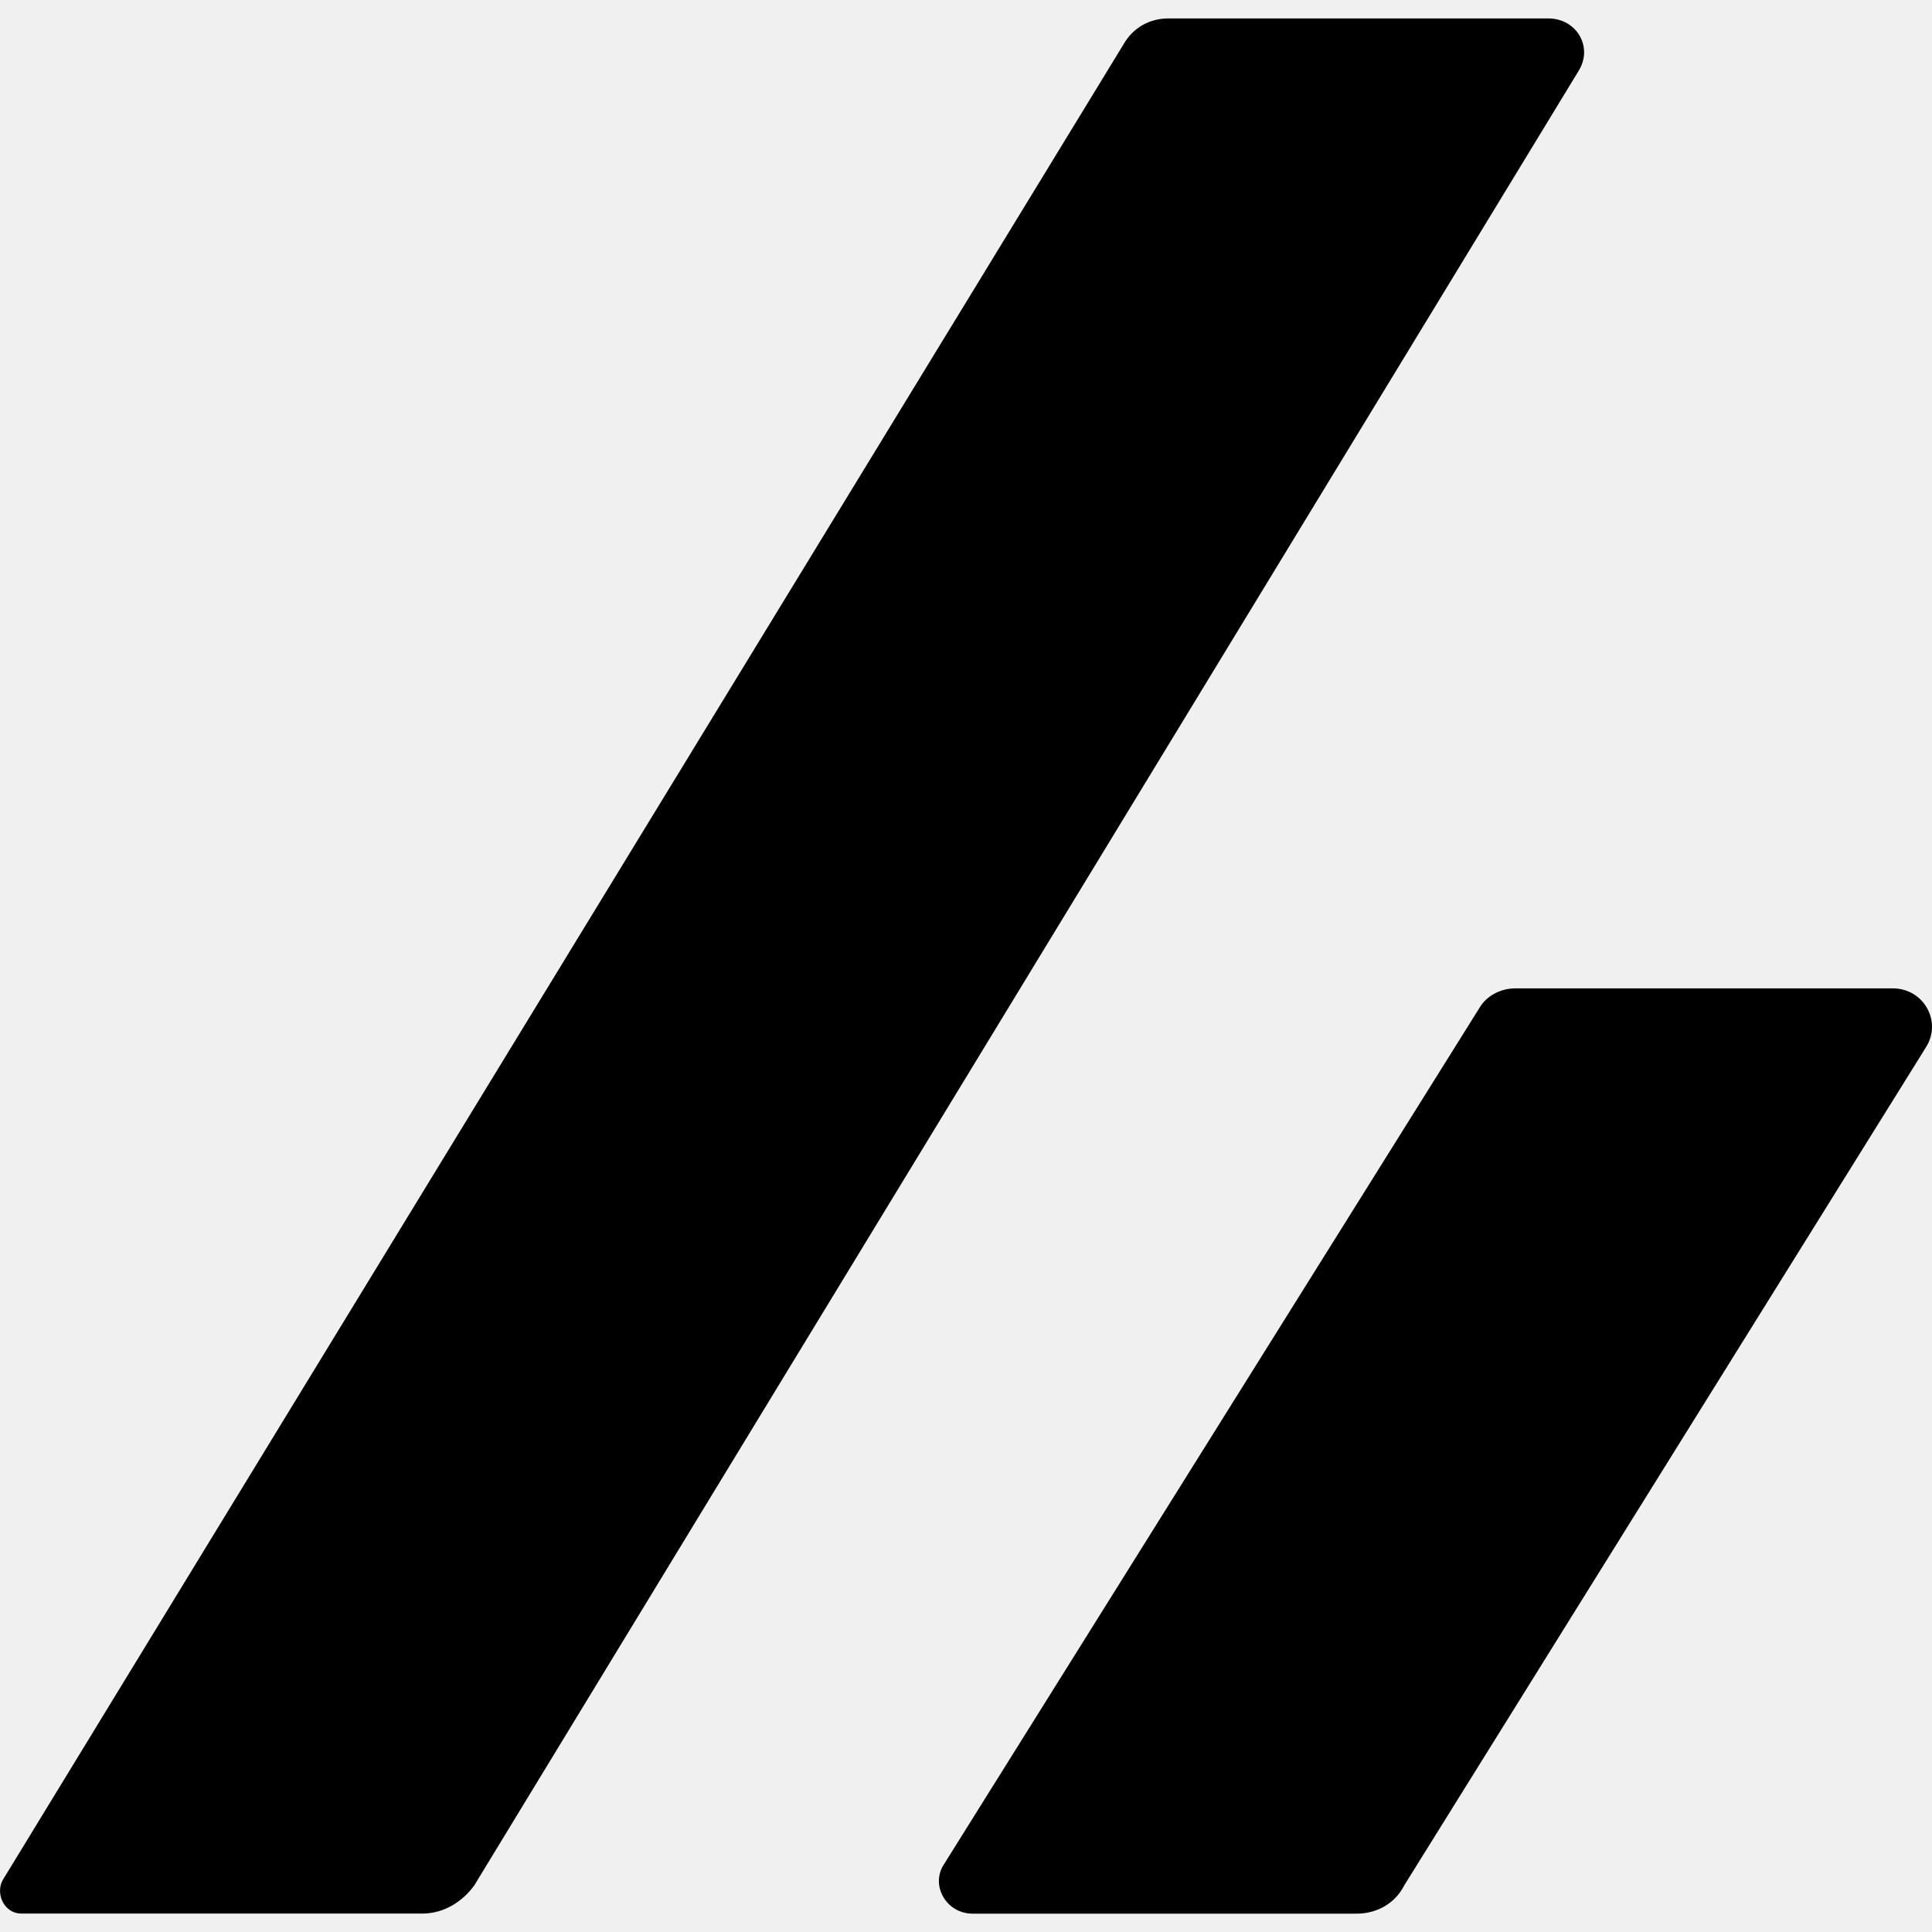
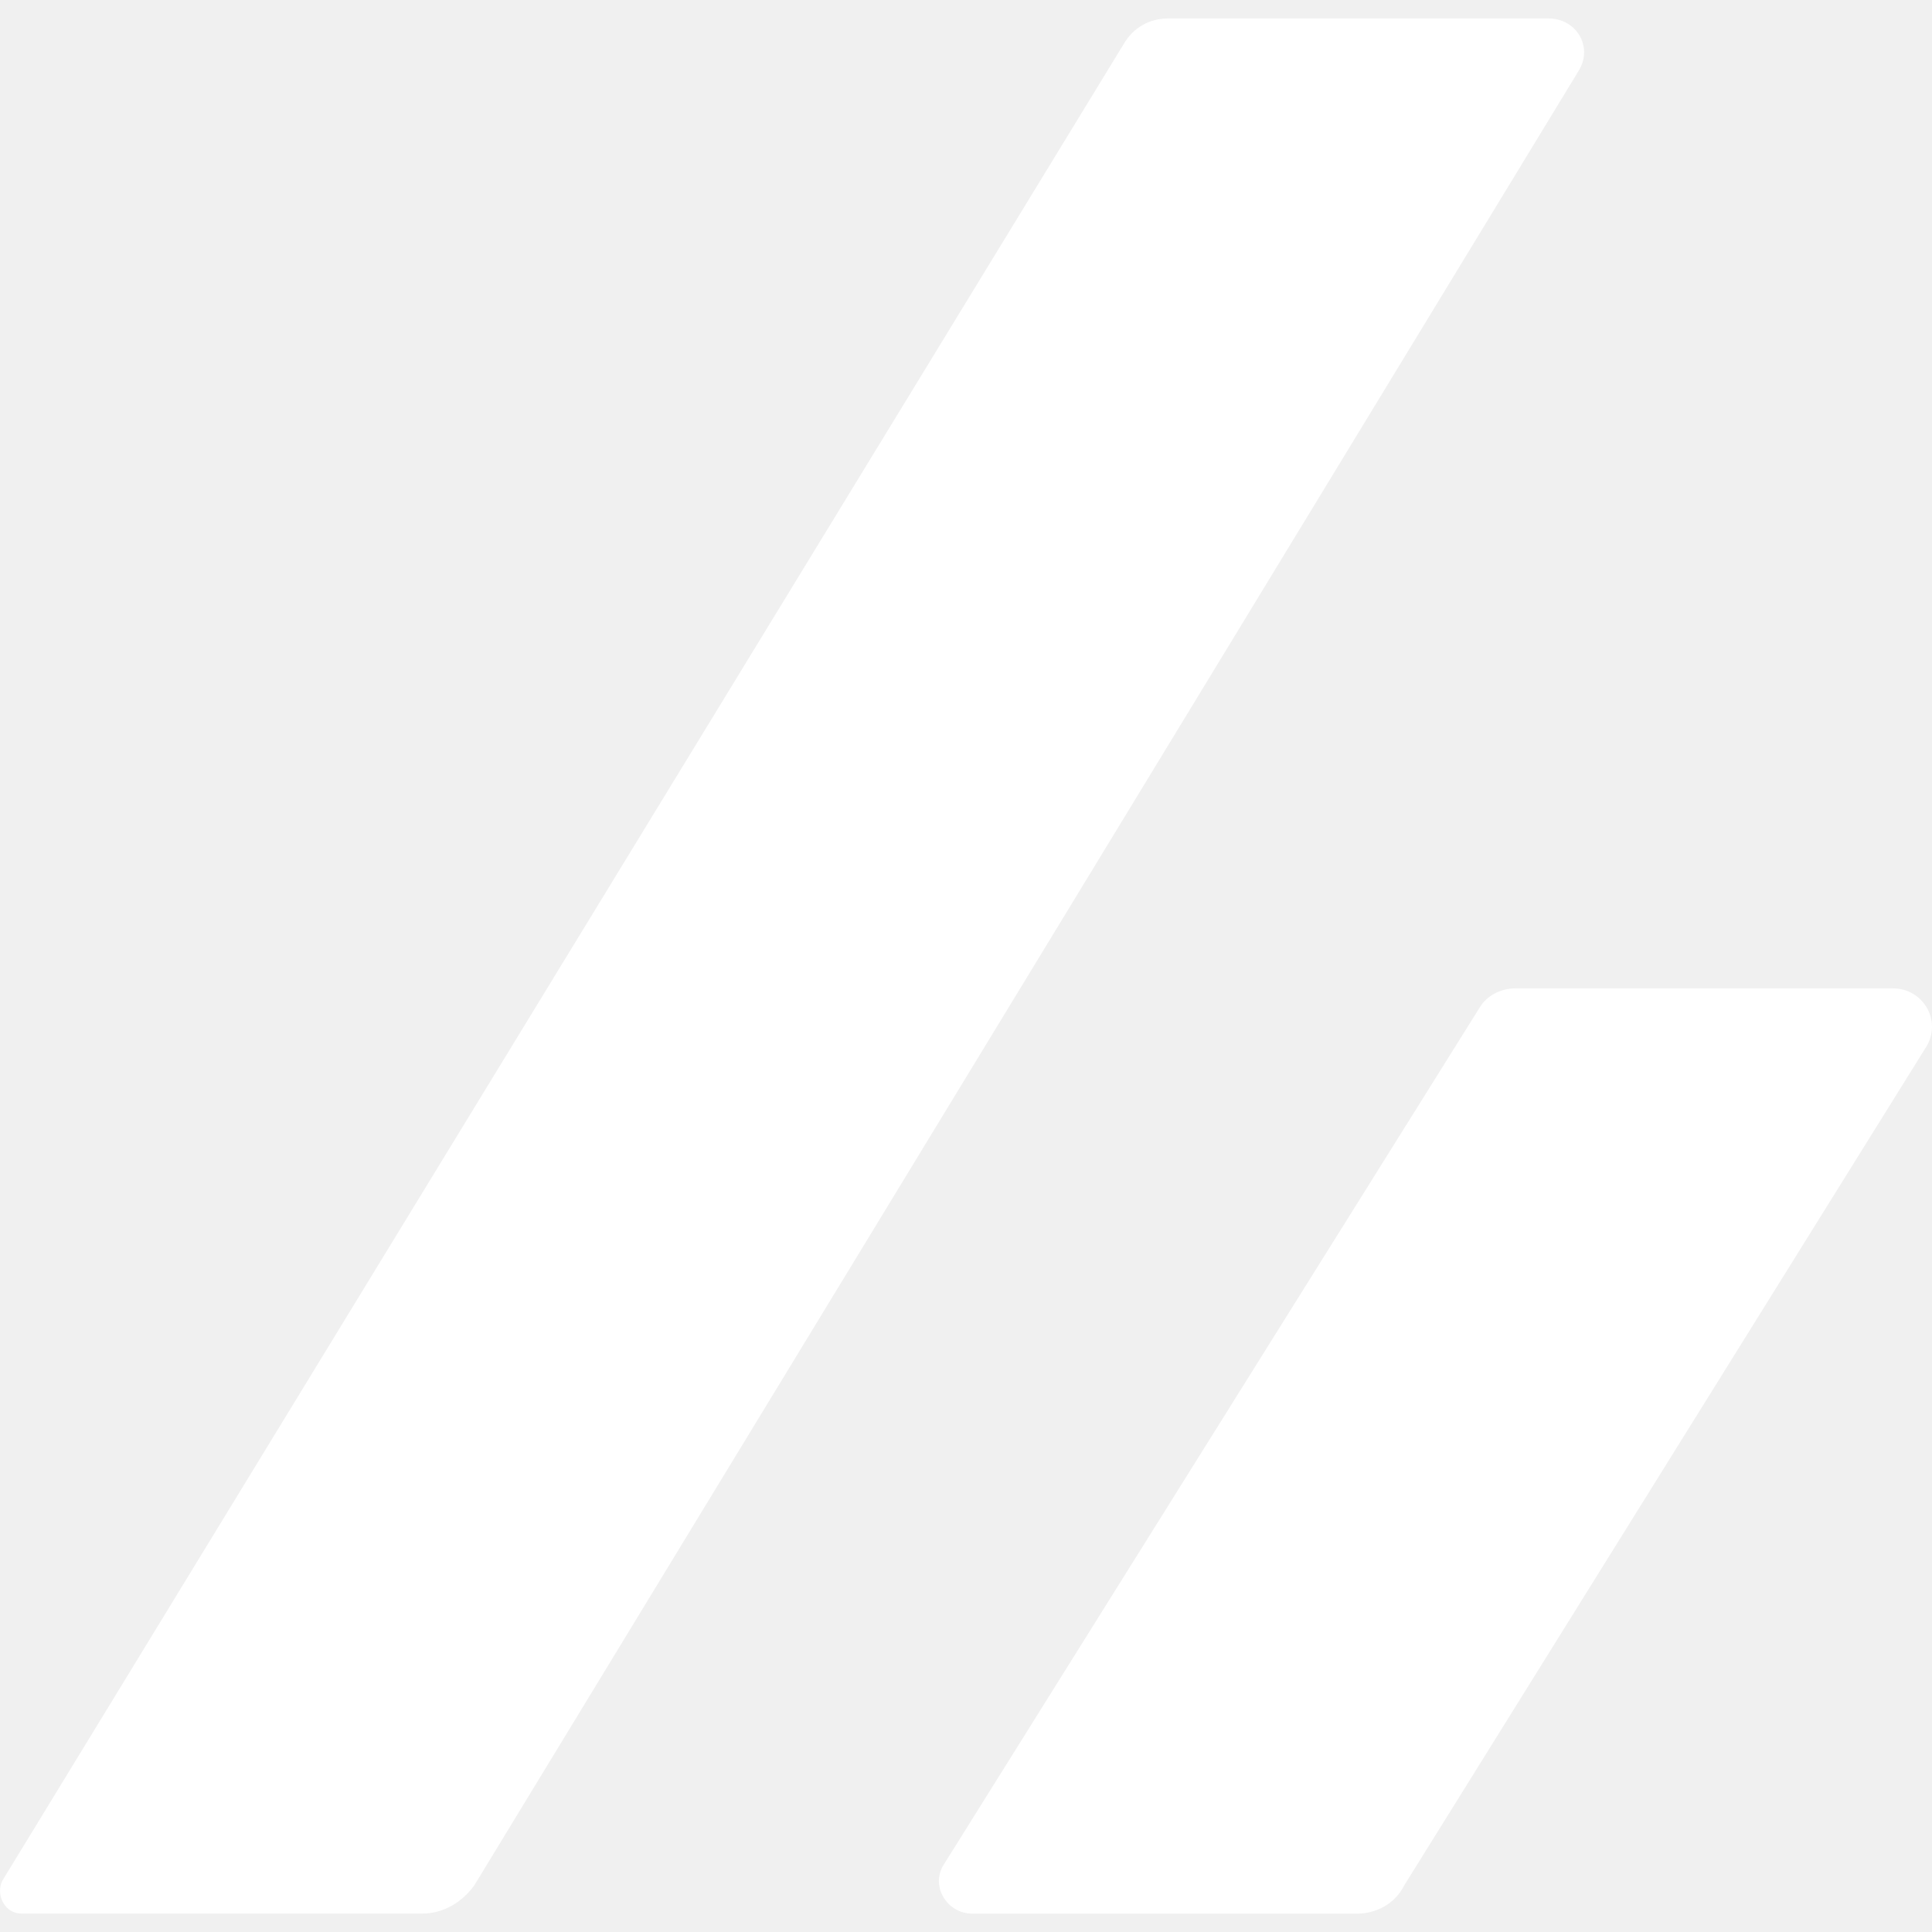
- <svg xmlns="http://www.w3.org/2000/svg" role="img" viewBox="0 0 24 24">
+ <svg xmlns="http://www.w3.org/2000/svg" role="img" viewBox="0 0 24 24" fill="#ffffff">
  <path d="M.264 23.771h4.984c.264 0 .498-.147.645-.352L19.614.874c.176-.293-.029-.645-.381-.645h-4.72c-.235 0-.44.117-.557.323L.03 23.361c-.088.176.029.41.234.41zM17.445 23.419l6.479-10.408c.205-.323-.029-.733-.41-.733h-4.691c-.176 0-.352.088-.44.235l-6.655 10.643c-.176.264.029.616.352.616h4.779c.234-.001.468-.118.586-.353z" />
</svg>
